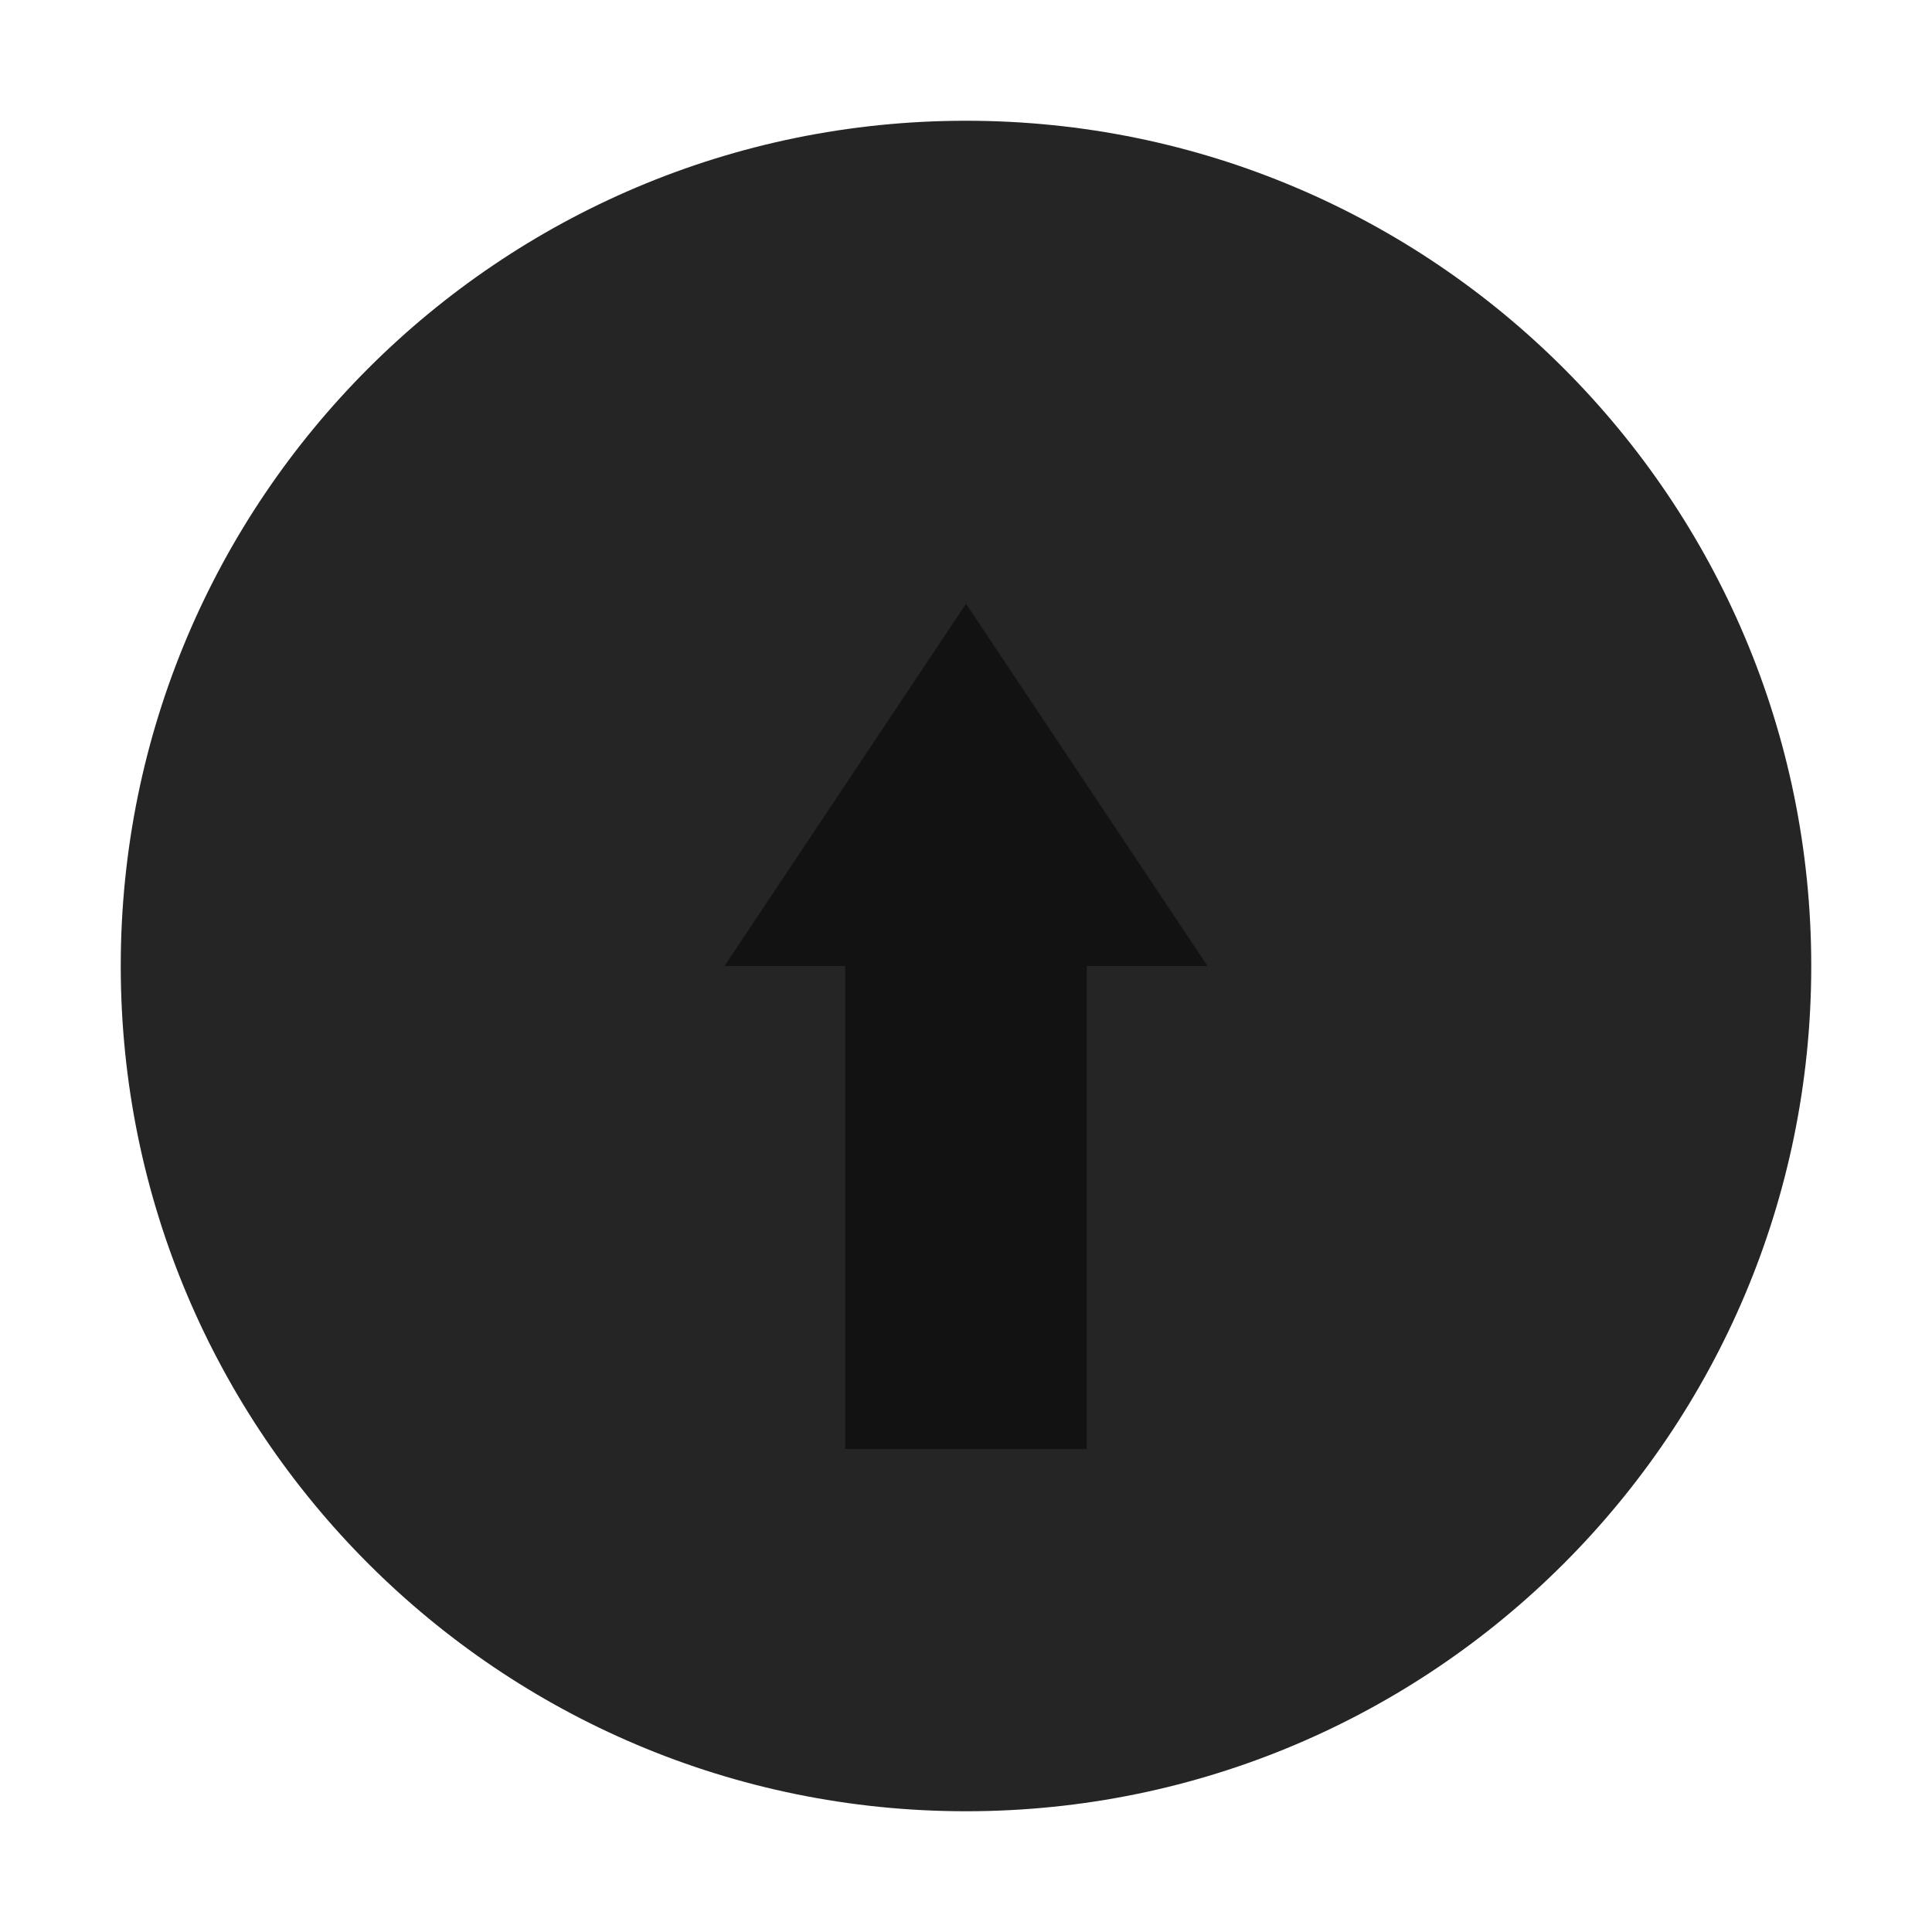
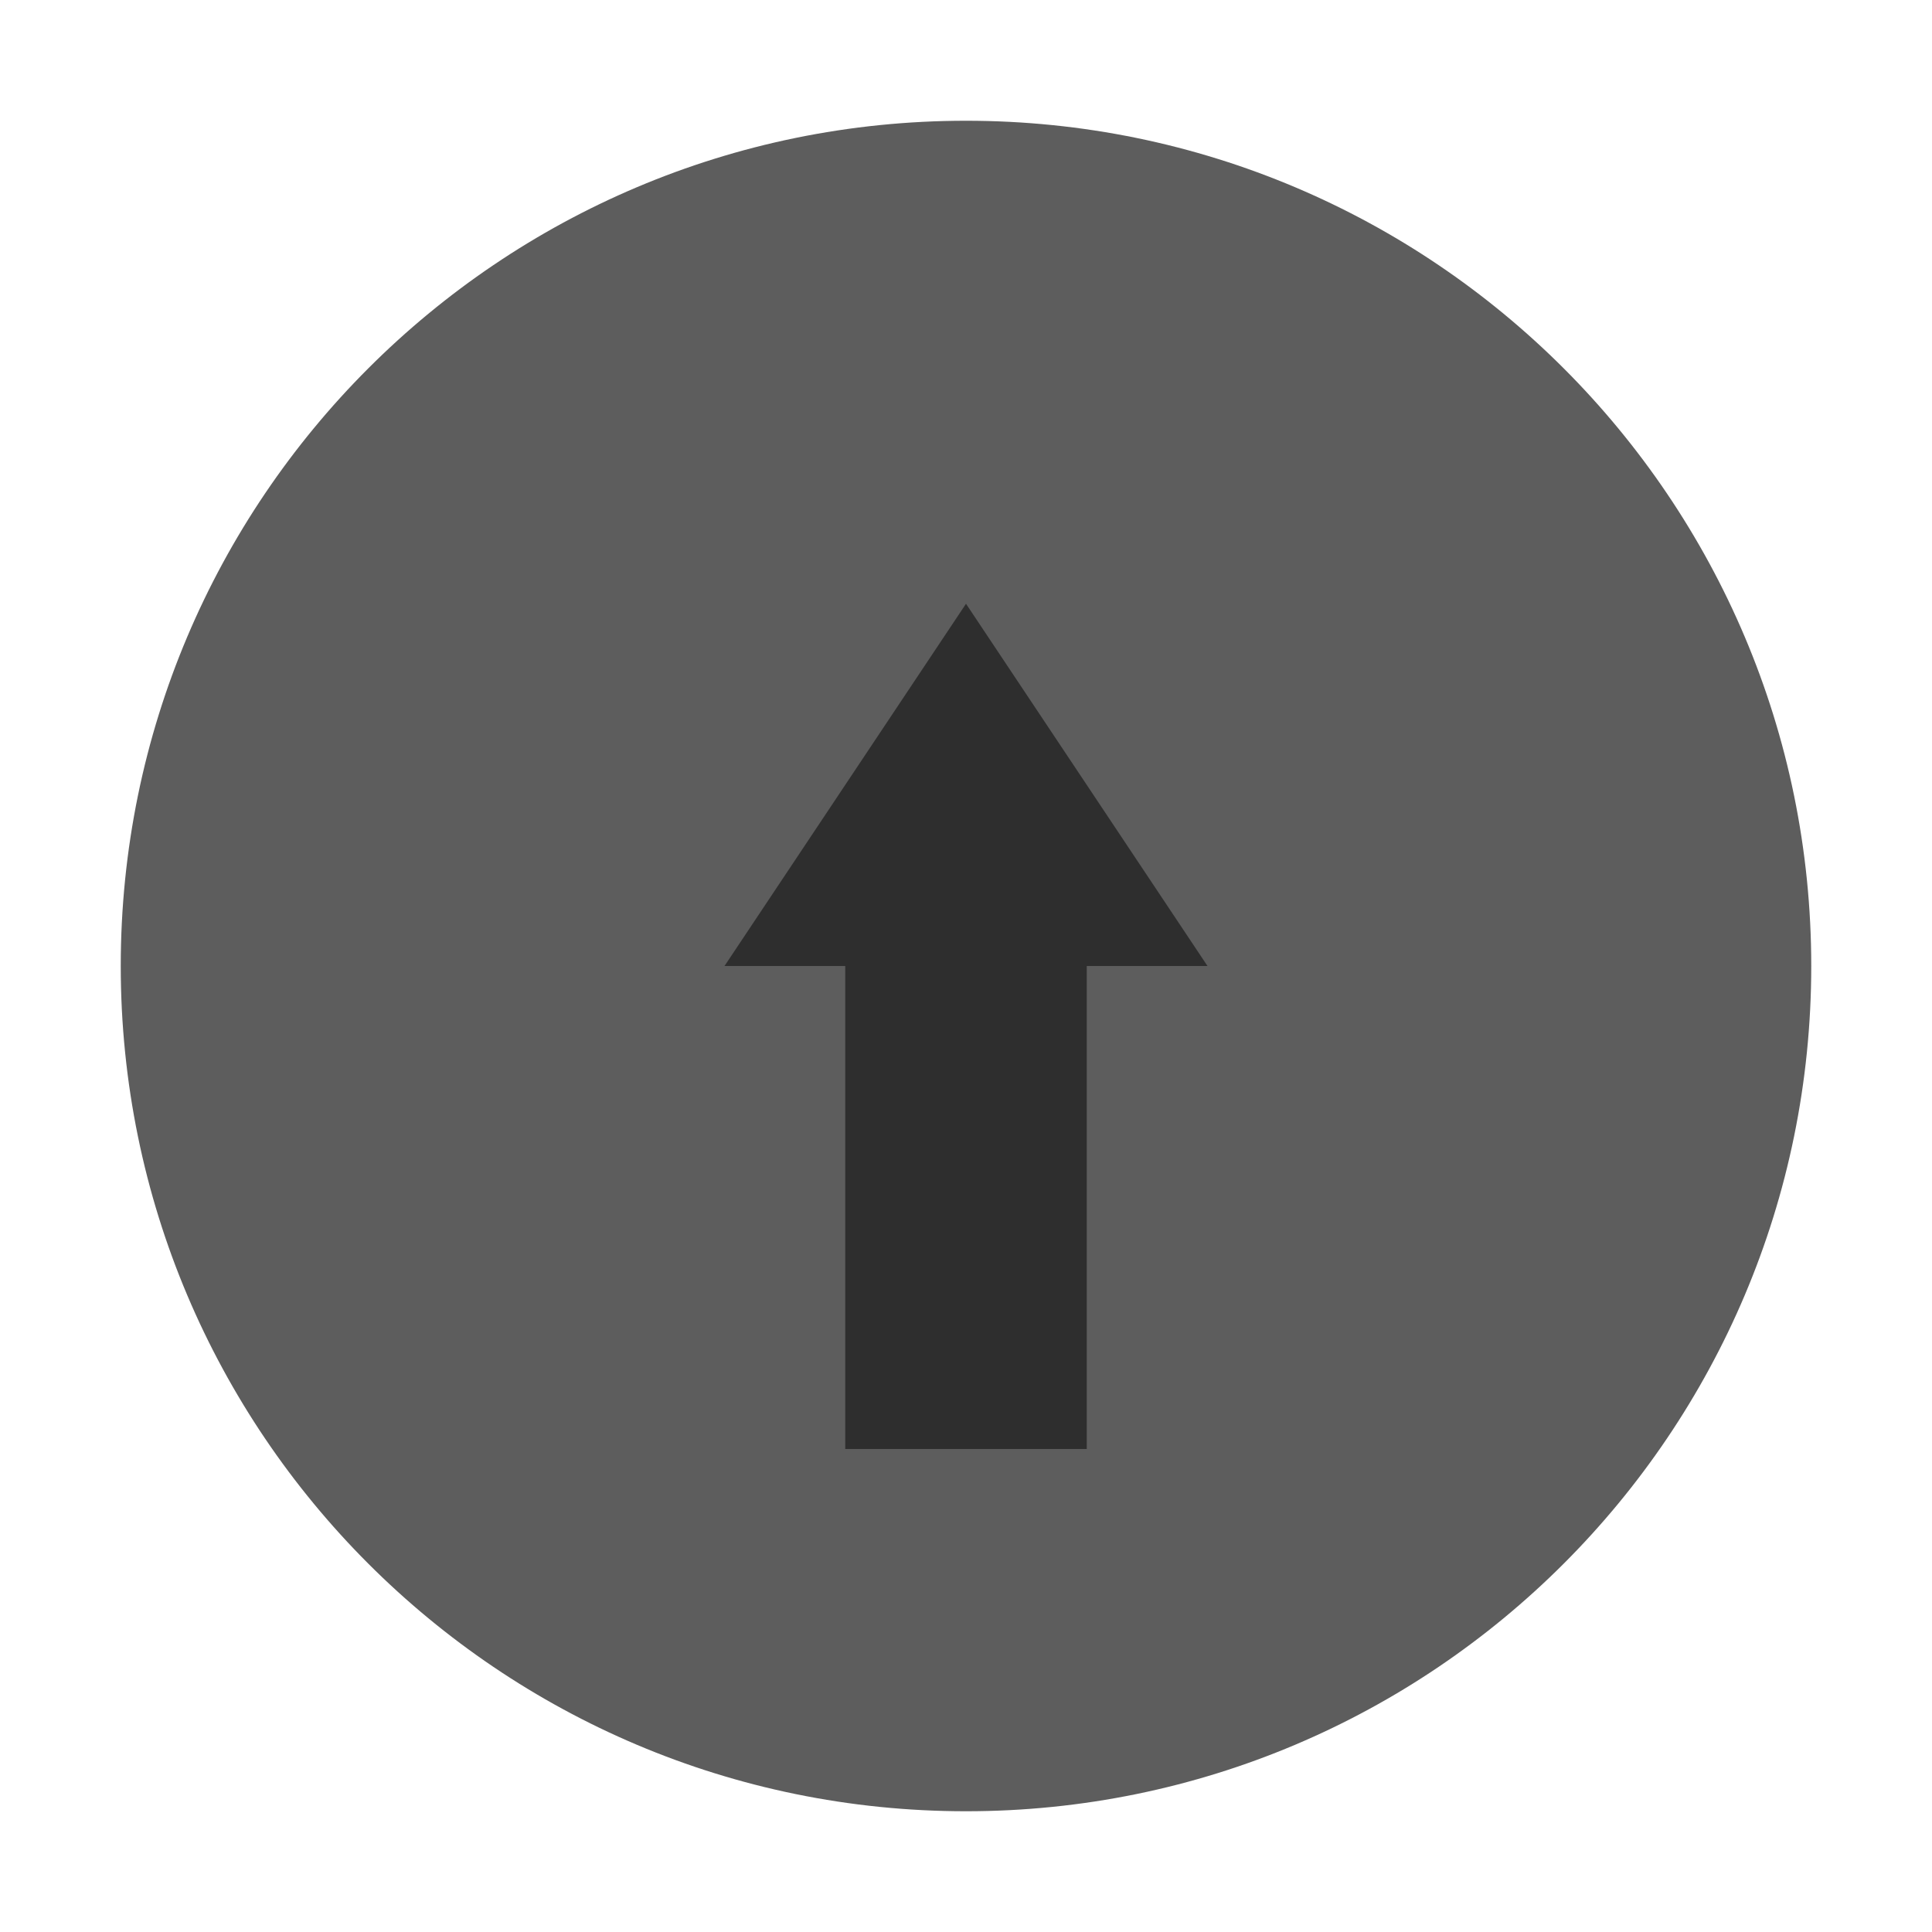
<svg xmlns="http://www.w3.org/2000/svg" width="16" height="16" version="1.1">
-   <path d="m8 15c3.866 0 7-3.134 7-7s-3.134-7-7-7c-3.866 0-7 3.134-7 7s3.134 7 7 7" fill="#252525" />
+   <path d="m8 15c3.866 0 7-3.134 7-7s-3.134-7-7-7c-3.866 0-7 3.134-7 7s3.134 7 7 7" fill="#5d5d5d" />
  <g id="titlebutton-minimize-backdrop" transform="translate(-253 268.64)">
    <rect x="253" y="-268.64" width="16" height="16" ry="1.6931e-5" opacity="0" stroke-width=".474" style="paint-order:markers stroke fill" />
    <g transform="translate(254,-267.64)" enable-background="new" />
  </g>
  <path d="m8 5-2 3h1v4h2v-4h1z" color="#000000" fill="#000000" opacity=".5" style="text-decoration-line:none;text-indent:0;text-transform:none" />
</svg>
